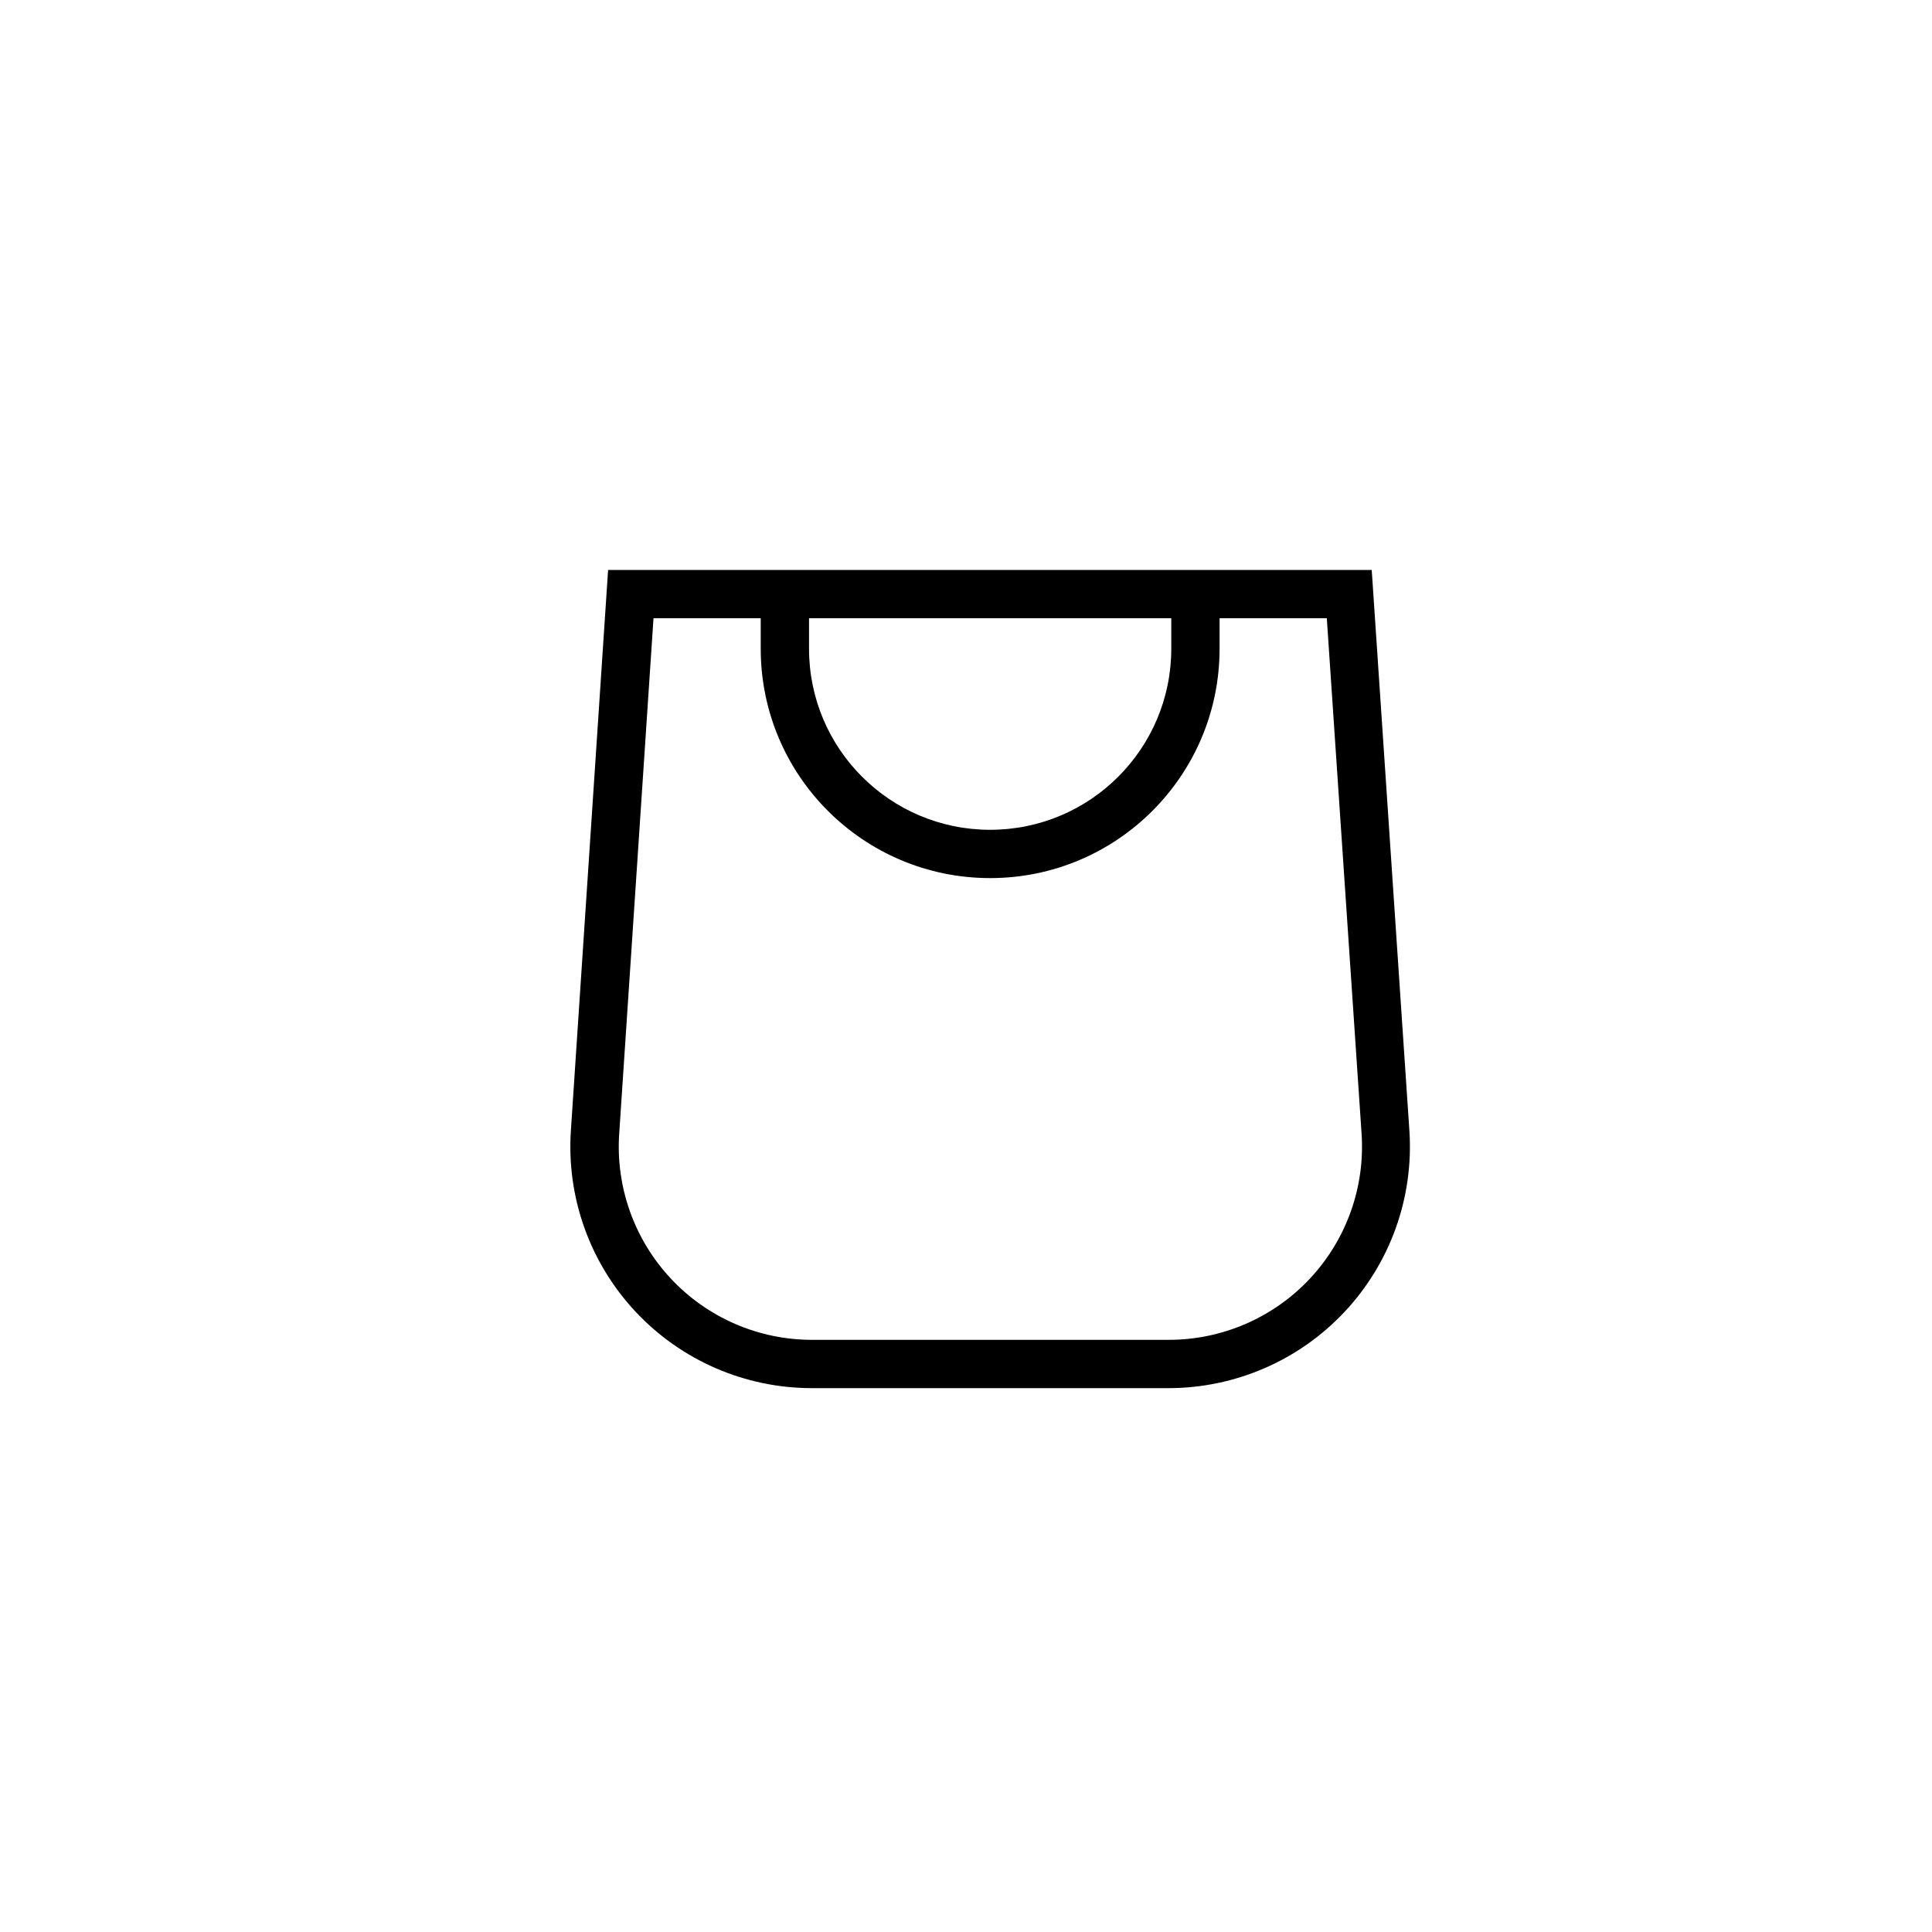
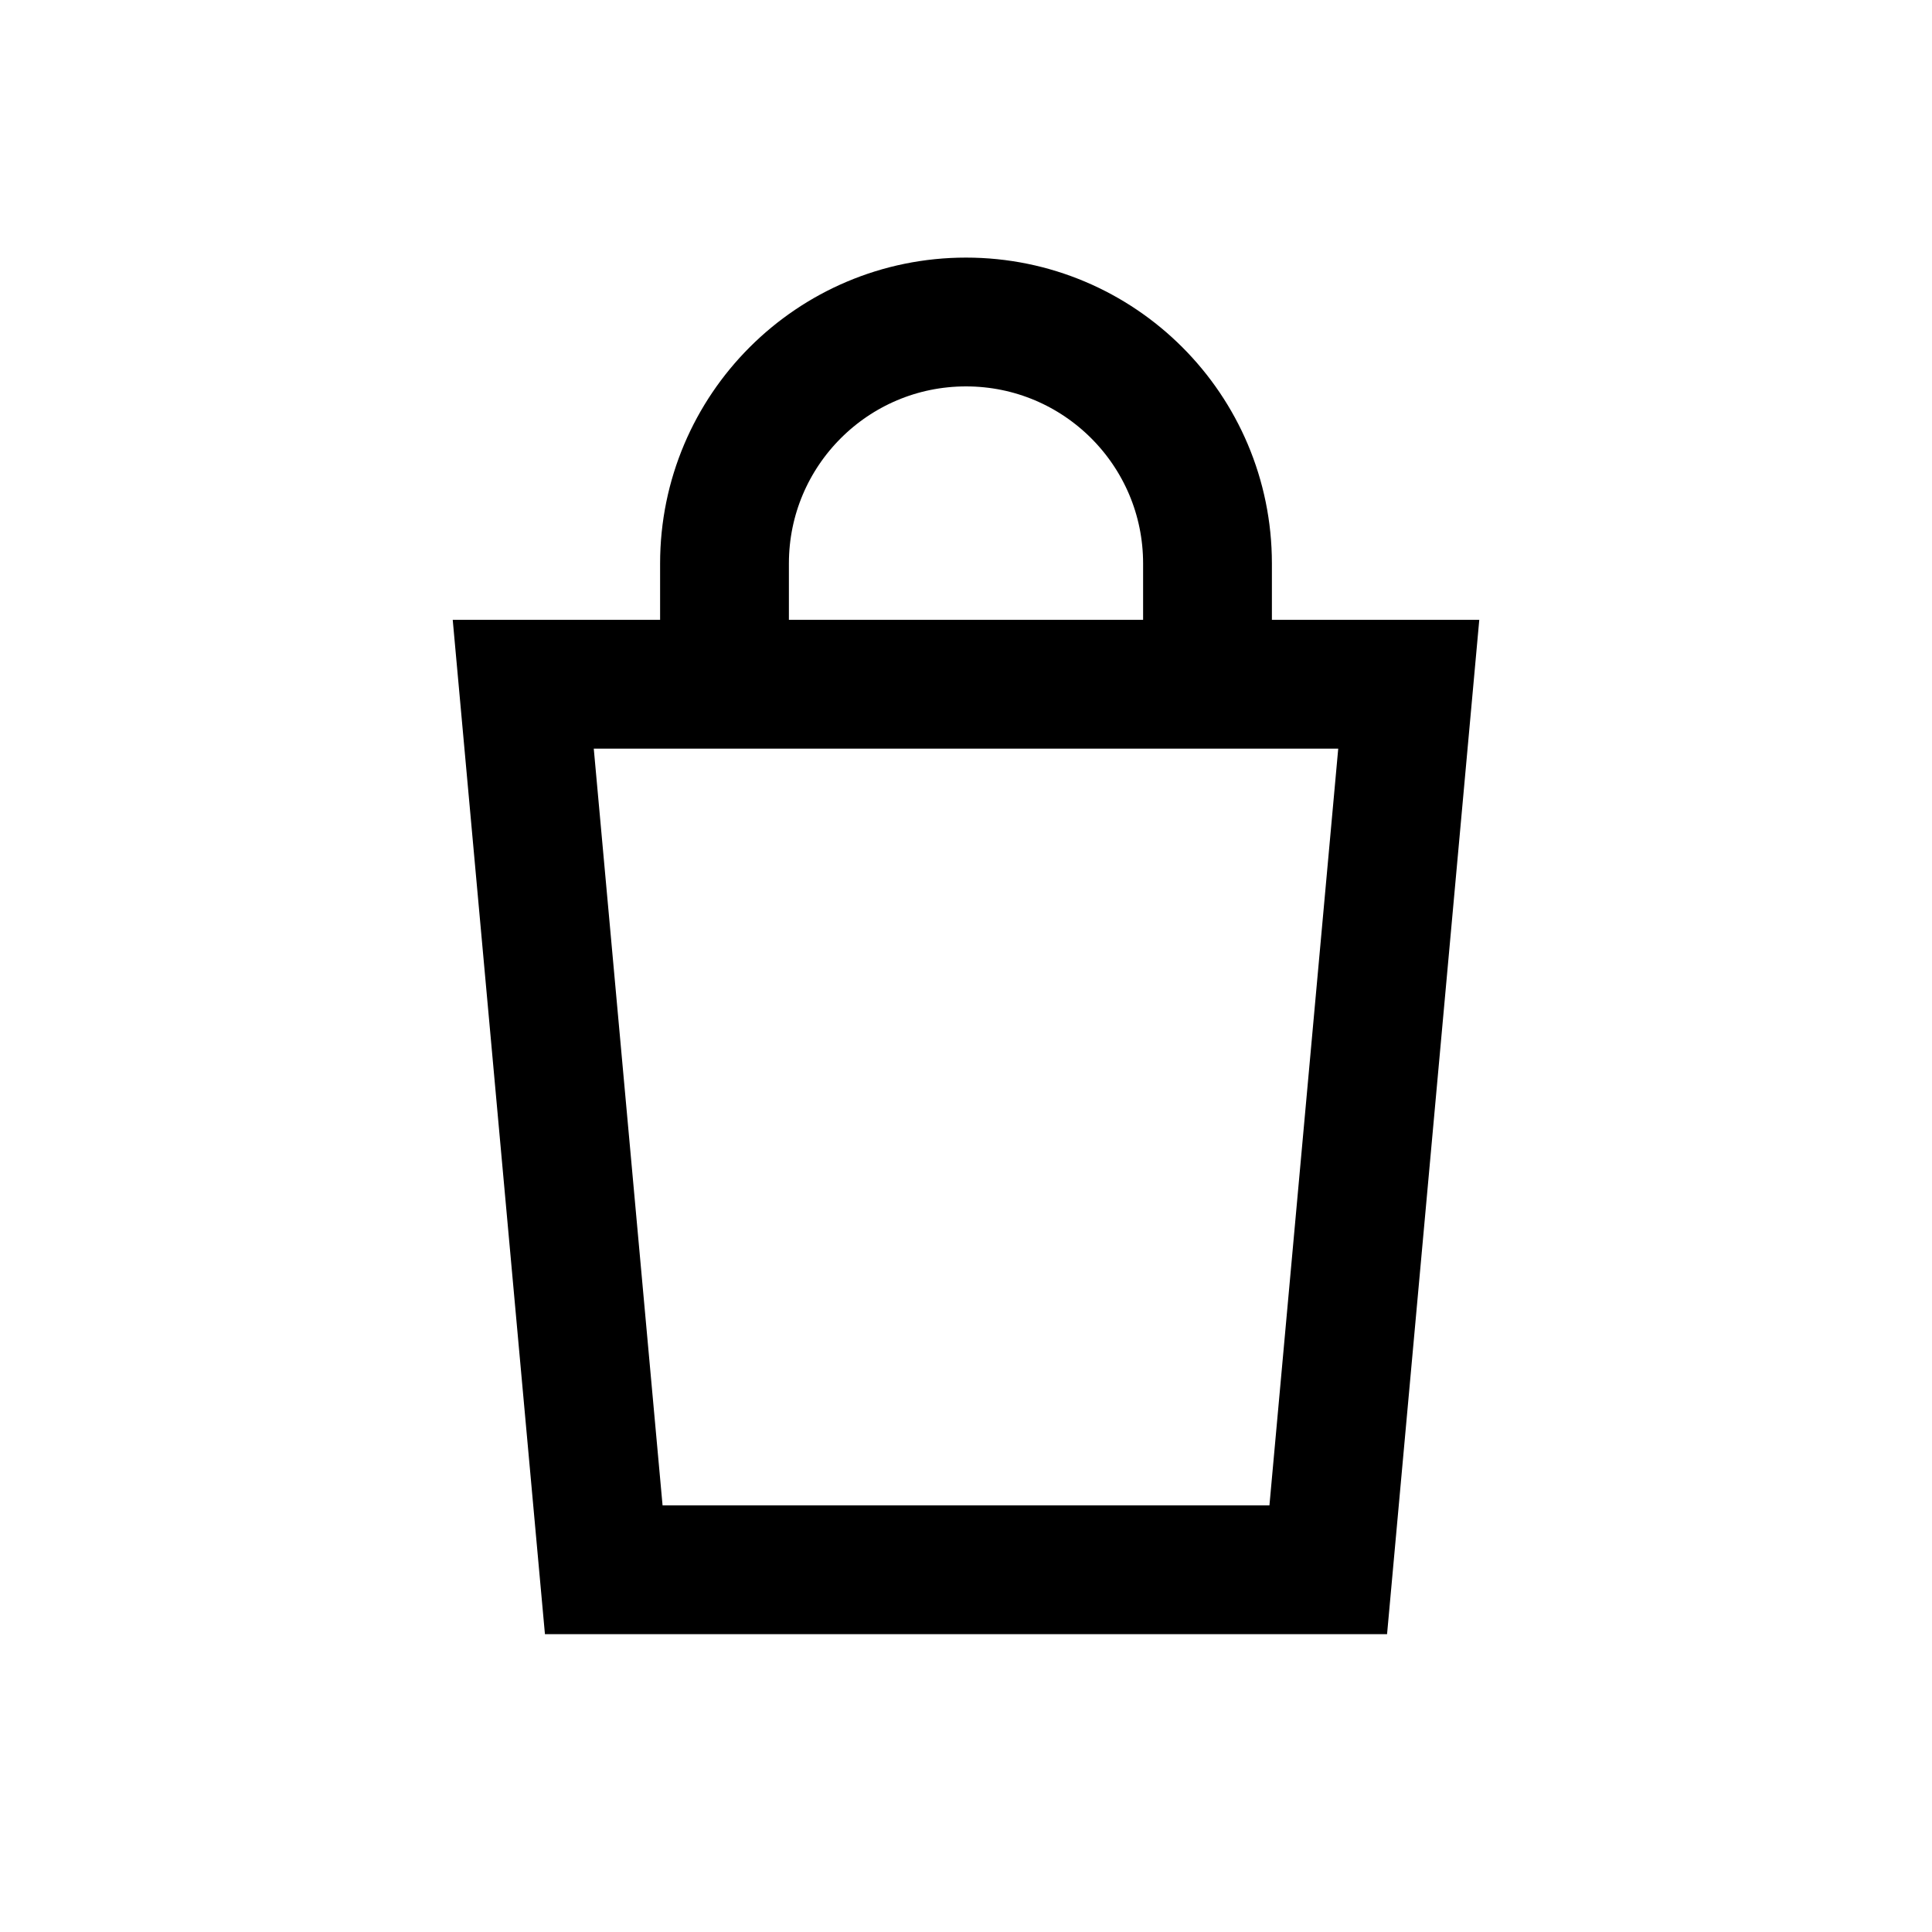
- <svg xmlns="http://www.w3.org/2000/svg" fill="none" class="icon icon-cart-empty" viewBox="0 0 40 40">
-   <path fill="currentColor" fill-rule="evenodd" d="M15.75 11.8h-3.16l-.77 11.6a5 5 0 0 0 4.99 5.34h7.38a5 5 0 0 0 4.99-5.33L28.4 11.8zm0 1h-2.22l-.71 10.67a4 4 0 0 0 3.99 4.27h7.38a4 4 0 0 0 4-4.27l-.72-10.67h-2.22v.63a4.75 4.75 0 1 1-9.5 0zm8.5 0h-7.5v.63a3.75 3.75 0 1 0 7.5 0z" />
+ <svg xmlns="http://www.w3.org/2000/svg" fill="none" stroke="currentColor" stroke-width="1.6" class="icon icon-cart-empty" viewBox="0 0 24 24">
+   <path d="M6.5 8.5h11l-1 11h-9z" />
+   <path d="M9 8.5V7a3 3 0 0 1 6 0v1.5" />
</svg>
